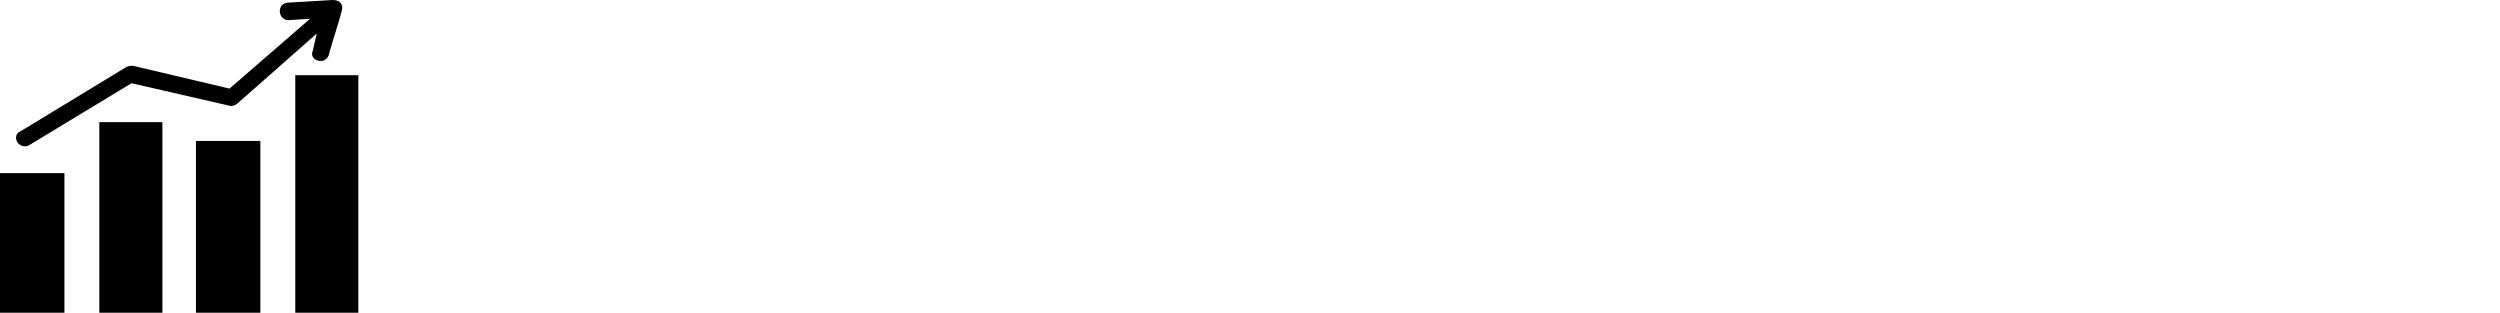
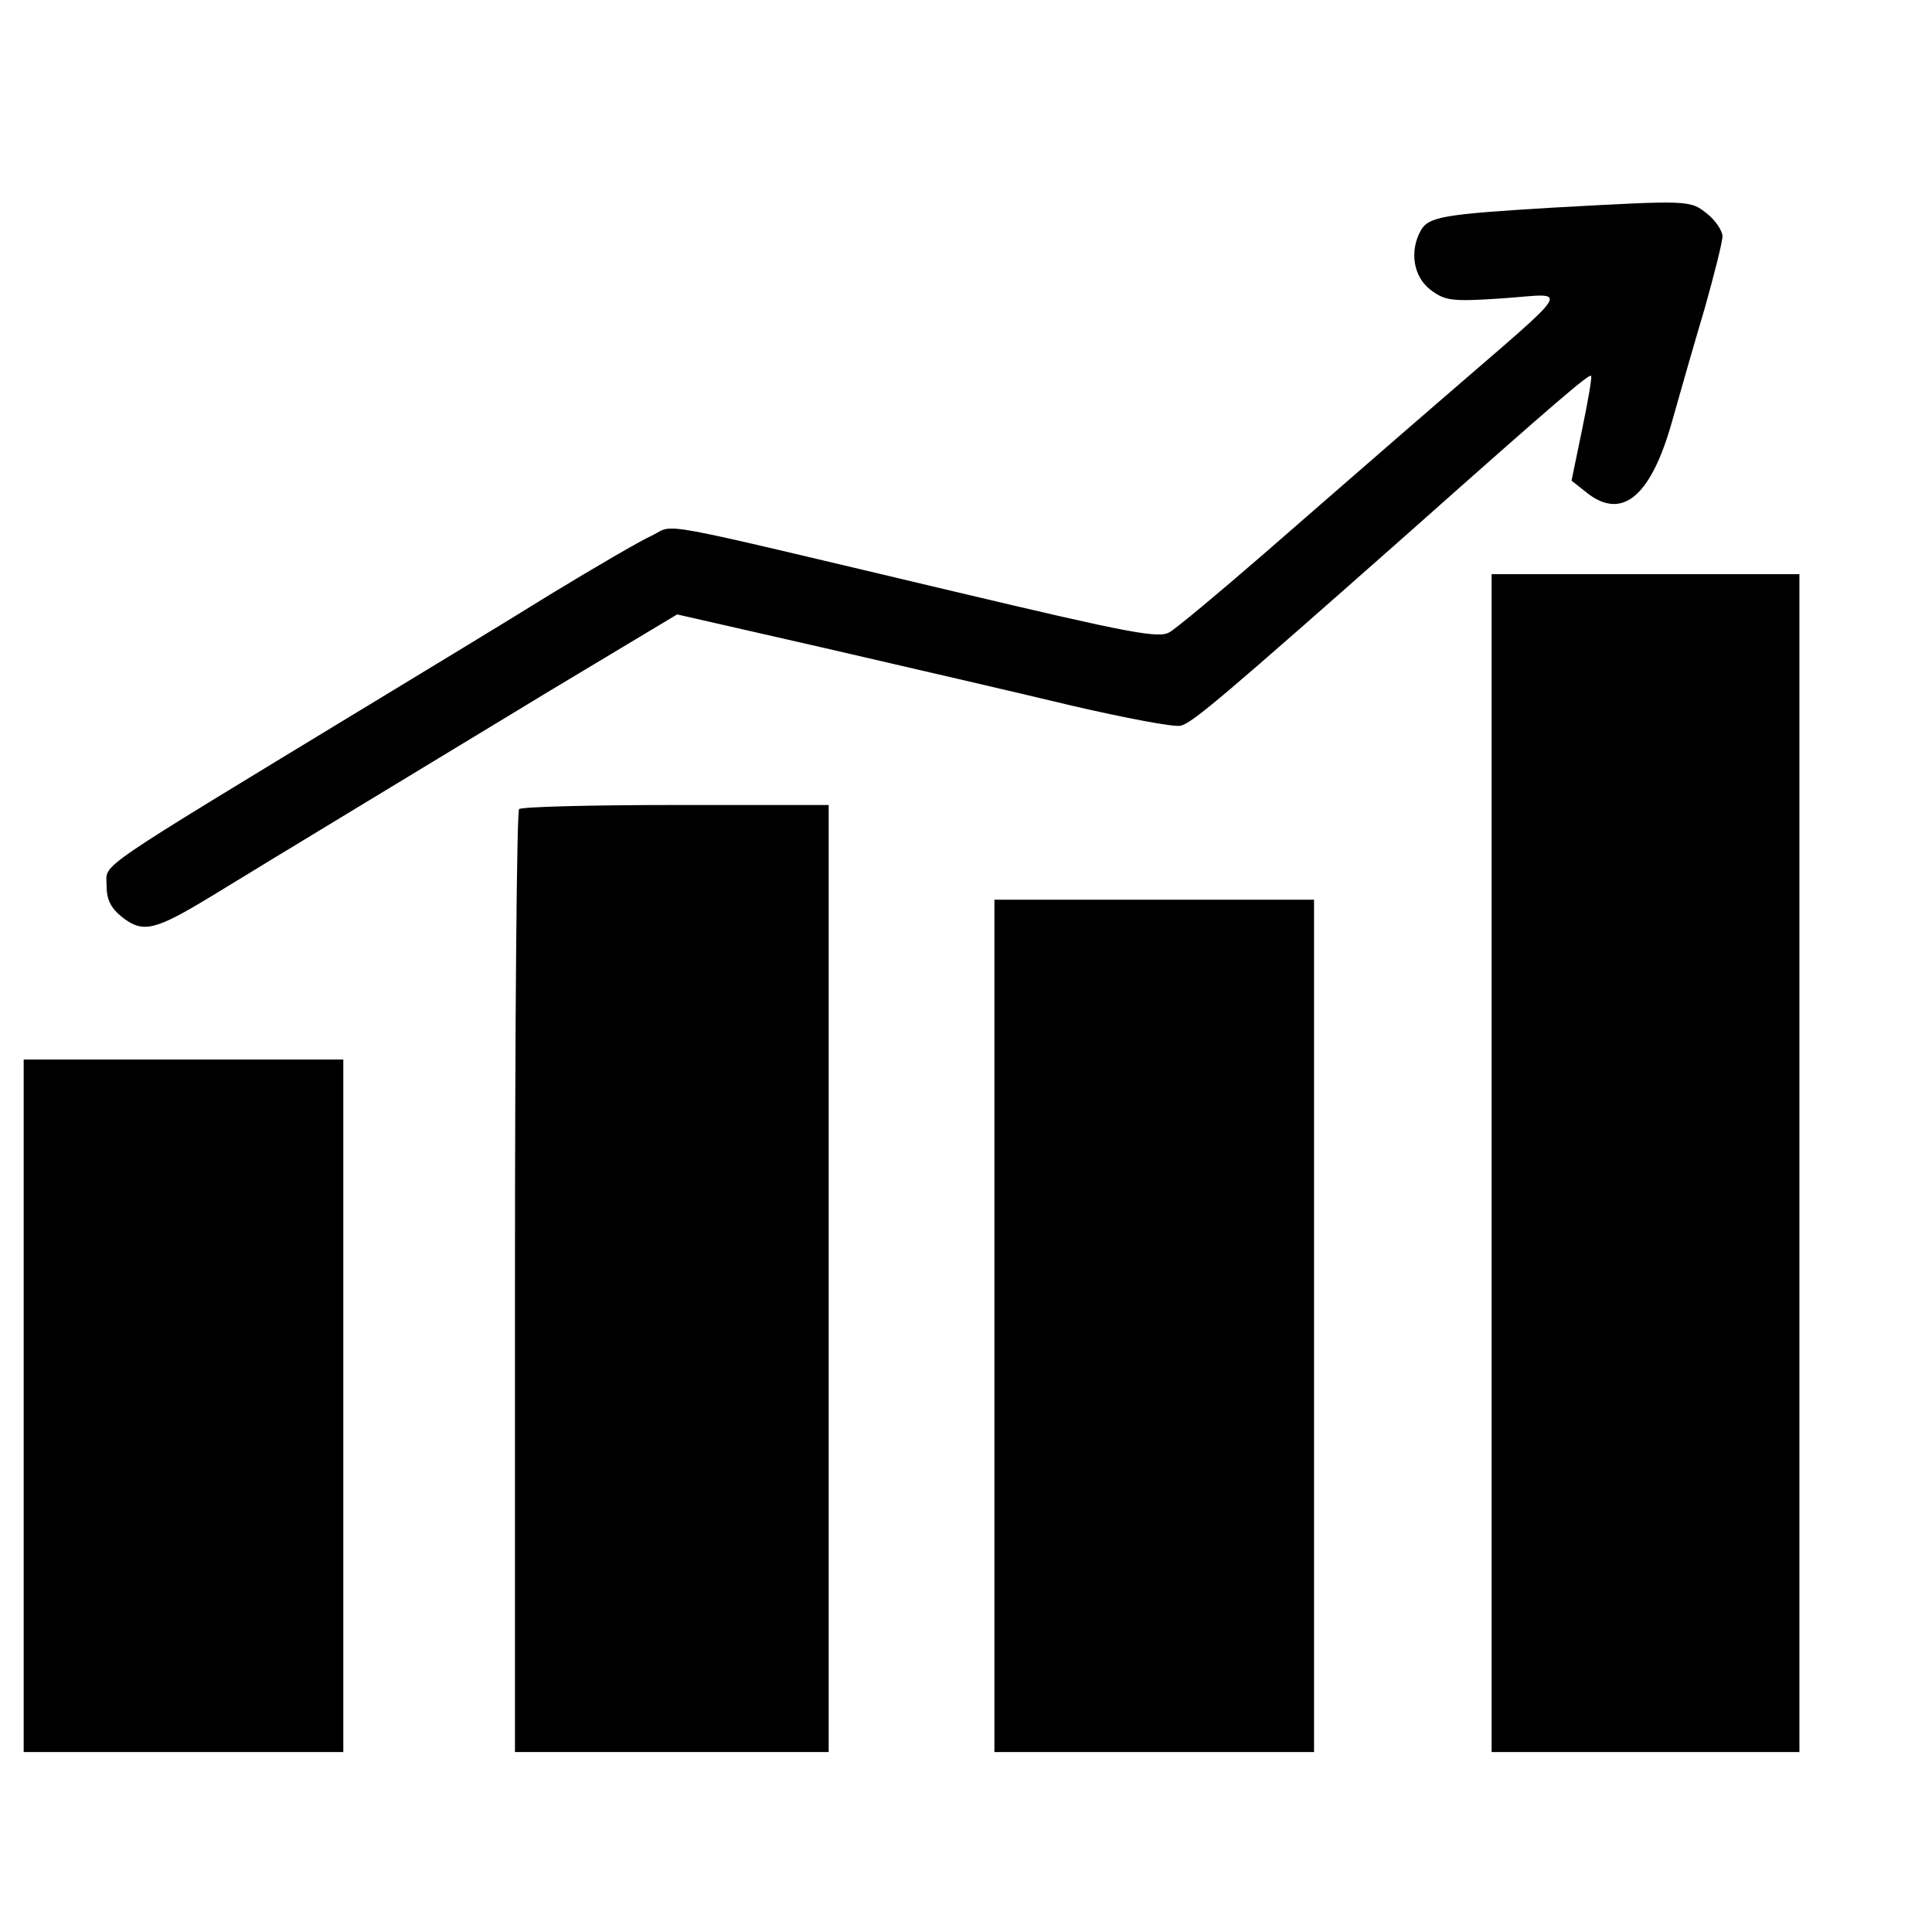
- <svg xmlns="http://www.w3.org/2000/svg" width="250" viewBox="0 0 369.97 46.277">
-   <path d="M278 91c-3 8 -15 4 -12 -3l3 -13 -59 52c-1 1 -3 2 -5 2l-74 -17 -76 46c-3 2 -7 1 -9 -2s-1 -7 2 -8l79 -48c2 -1 3 -1 5 -1l72 17 60 -52 -16 1c-8 0 -9 -12 -1 -13l34 -2c4 0 7 2 7 6 0 3 -9 30 -10 35zm-25 15h47v177h-47V106zm-74 49h48v128h-48V155zm-72 -14h47v142h-47V141zm-74 38h48v104H33V179z" style="fill:#000;fill-rule:nonzero" transform="translate(-6.554 -9.93) scale(.19862)" />
+ <svg xmlns="http://www.w3.org/2000/svg" width="900px" height="900px" viewBox="0 0 900 900" version="1.1">
+   <g id="surface1">
+     <path style=" stroke:none;fill-rule:nonzero;fill:rgb(0%,0%,0%);fill-opacity:1;" d="M 722.426 96.781 C 672.52 99.816 665.348 100.918 661.766 107.535 C 656.527 117.188 658.457 128.77 666.176 134.836 C 673.07 140.074 675.828 140.625 700.094 138.969 C 731.527 136.766 734.836 131.25 671.141 186.398 C 646.875 207.352 609.926 239.613 588.969 257.812 C 568.016 276.012 548.16 292.555 544.852 294.484 C 539.891 297.52 526.656 295.035 445.312 275.734 C 299.723 241.27 315.164 244.027 303.586 249.539 C 298.07 252.023 276.84 264.43 256.434 276.84 C 236.031 289.523 198.254 312.406 172.336 328.125 C 41.637 407.535 49.633 402.023 49.633 412.223 C 49.633 419.117 51.562 422.977 57.078 427.391 C 66.727 434.836 72.242 433.457 98.988 417.188 C 129.594 398.438 188.879 362.594 256.156 321.781 L 315.441 286.215 L 384.375 301.93 C 422.426 310.754 473.988 322.609 499.082 328.676 C 524.172 334.469 547.059 338.879 550.094 338.051 C 555.605 336.672 570.773 323.715 656.25 248.16 C 725.734 186.398 740.348 173.988 741.176 175.094 C 741.727 175.367 739.797 186.672 737.039 199.906 L 732.078 223.898 L 738.695 229.137 C 755.238 242.648 768.75 231.895 778.676 197.152 C 782.535 183.363 789.43 159.375 794.117 143.656 C 798.531 127.941 802.391 112.777 802.391 110.02 C 802.391 107.535 799.082 102.574 795.219 99.539 C 787.223 93.199 787.223 93.199 722.426 96.781 Z M 722.426 96.781 " />
+     <path style=" stroke:none;fill-rule:nonzero;fill:rgb(0%,0%,0%);fill-opacity:1;" d="M 694.852 541.82 L 694.852 816.176 L 838.234 816.176 L 838.234 267.465 L 694.852 267.465 Z M 694.852 541.82 " />
+     <path style=" stroke:none;fill-rule:nonzero;fill:rgb(0%,0%,0%);fill-opacity:1;" d="M 241.82 376.93 C 240.719 377.758 239.891 477.023 239.891 597.52 L 239.891 816.176 L 386.031 816.176 L 386.031 375 L 314.891 375 C 275.734 375 242.648 375.828 241.82 376.93 Z M 241.82 376.93 " />
+     <path style=" stroke:none;fill-rule:nonzero;fill:rgb(0%,0%,0%);fill-opacity:1;" d="M 463.234 617.648 L 463.234 816.176 L 612.133 816.176 L 612.133 419.117 L 463.234 419.117 Z M 463.234 617.648 " />
+     <path style=" stroke:none;fill-rule:nonzero;fill:rgb(0%,0%,0%);fill-opacity:1;" d="M 11.031 654.871 L 11.031 816.176 L 159.926 816.176 L 159.926 493.566 L 11.031 493.566 Z M 11.031 654.871 " />
+   </g>
</svg>
